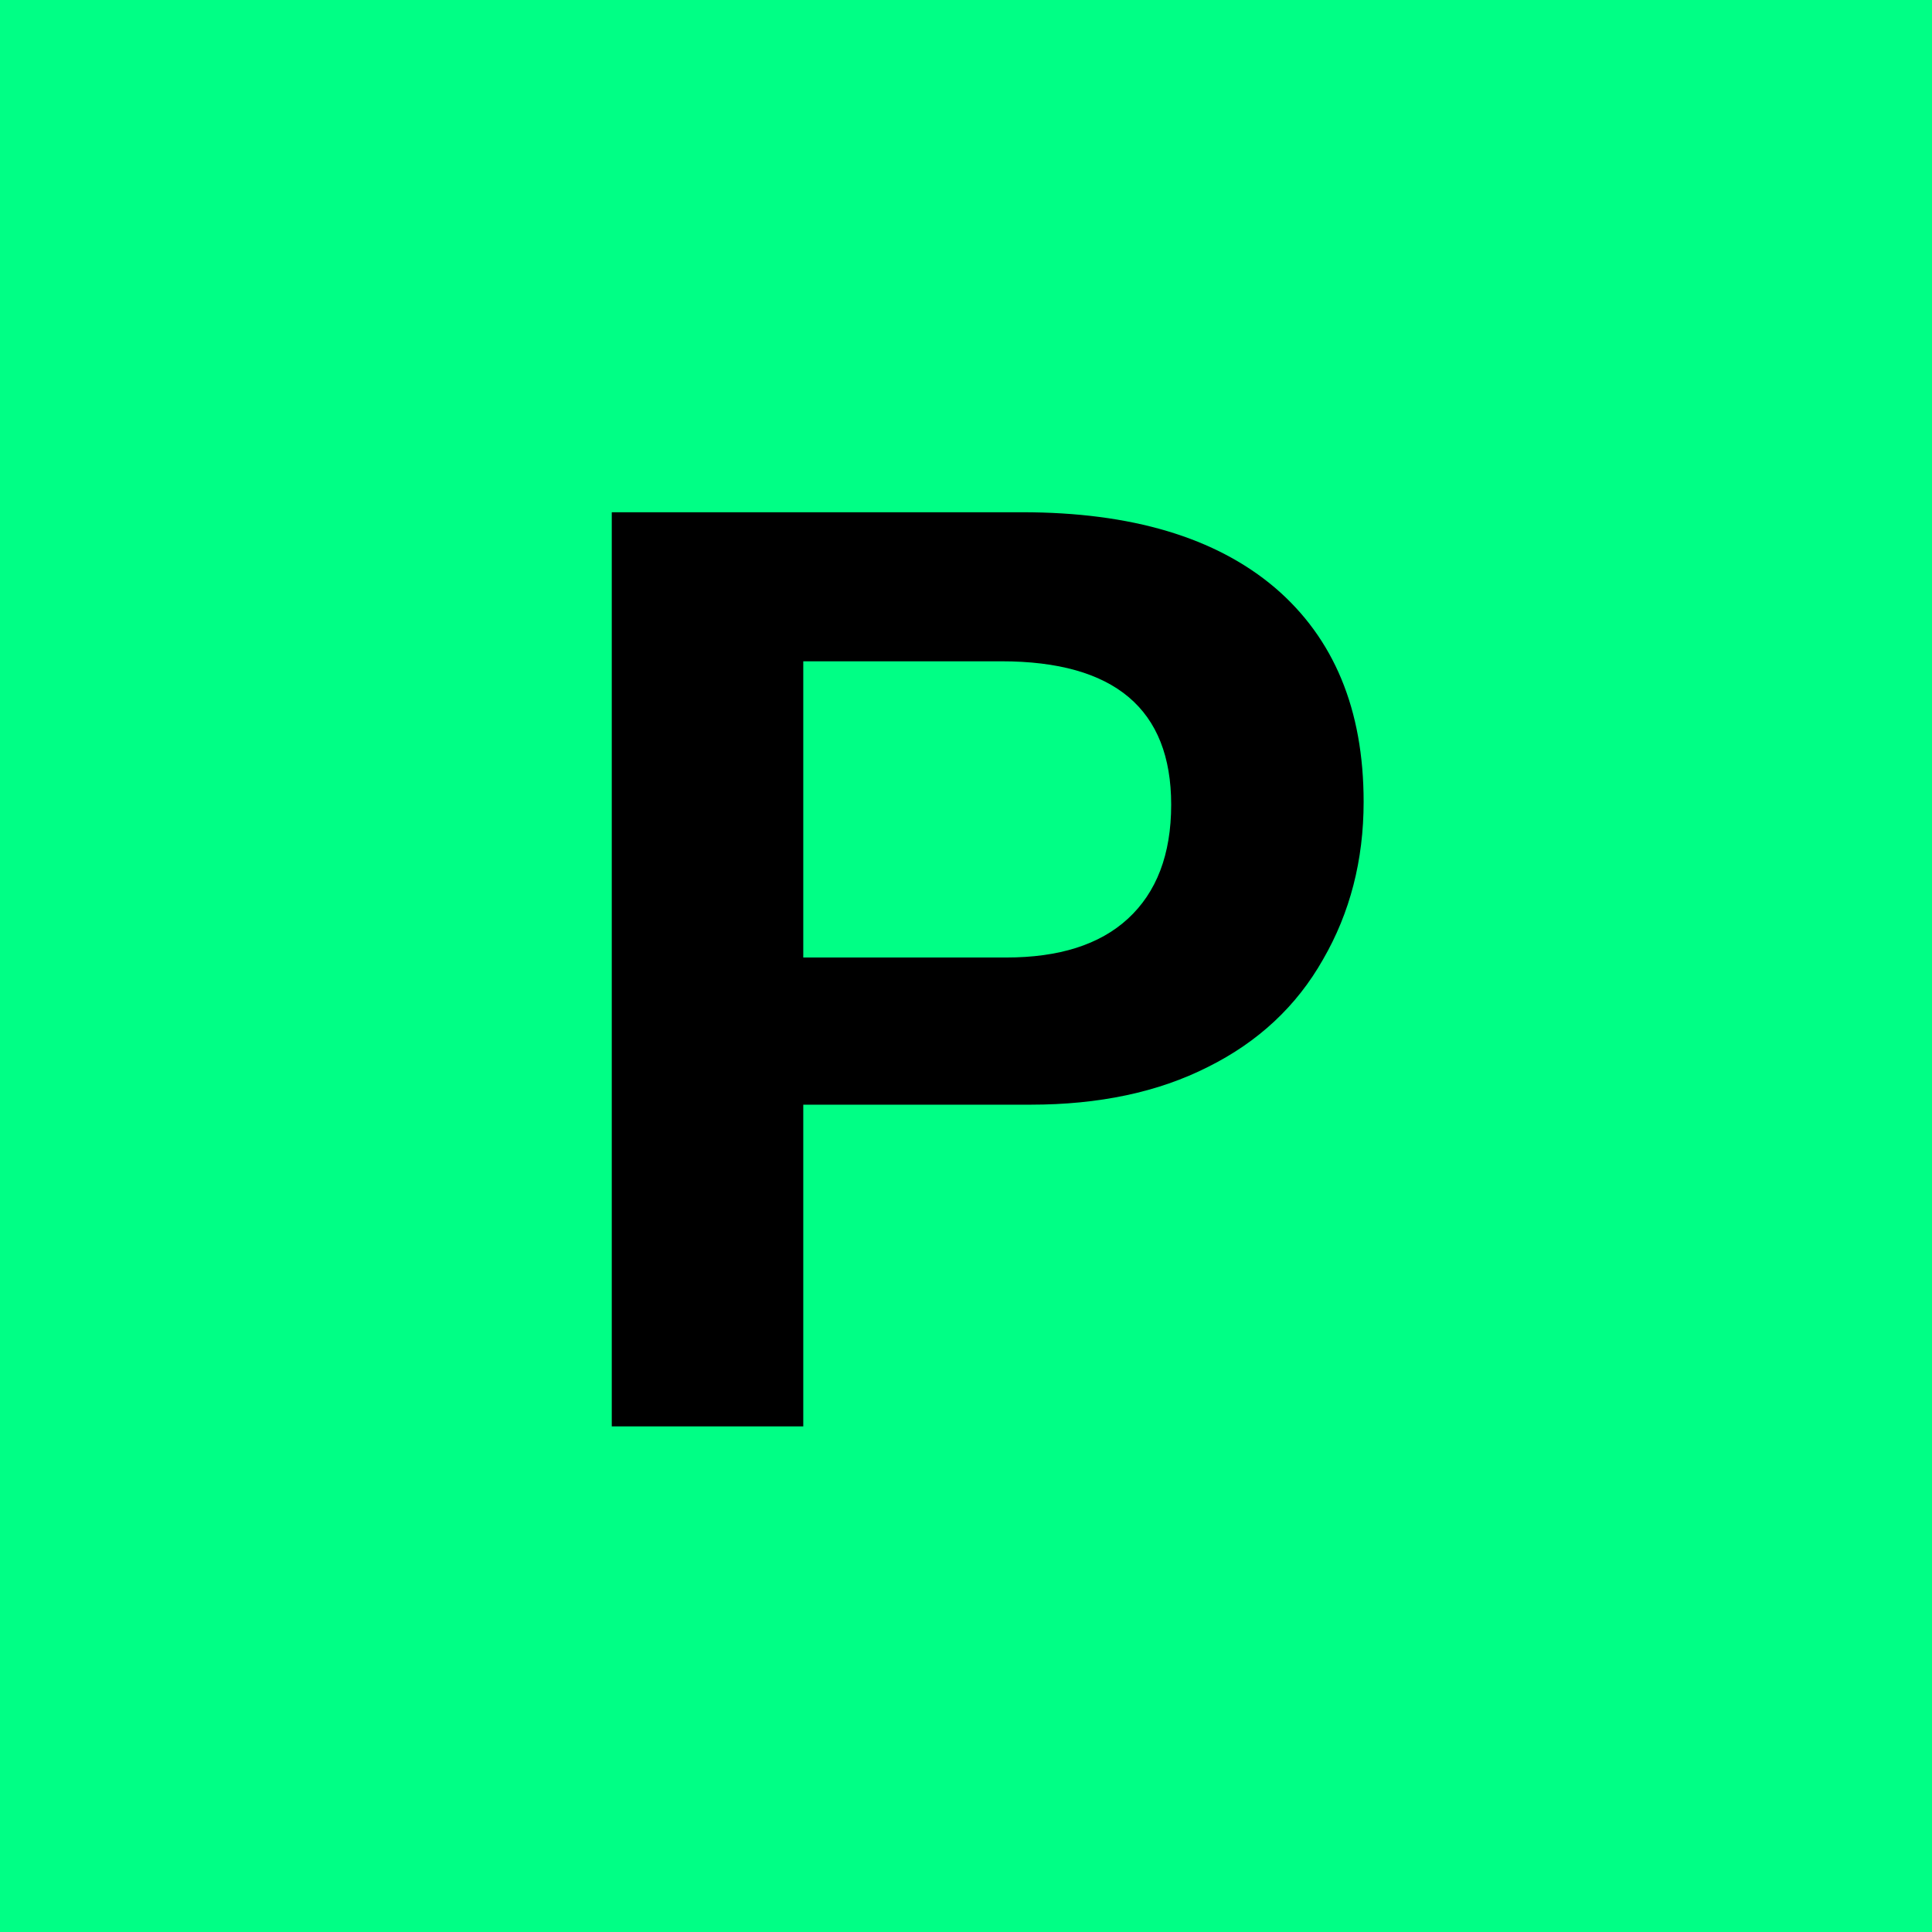
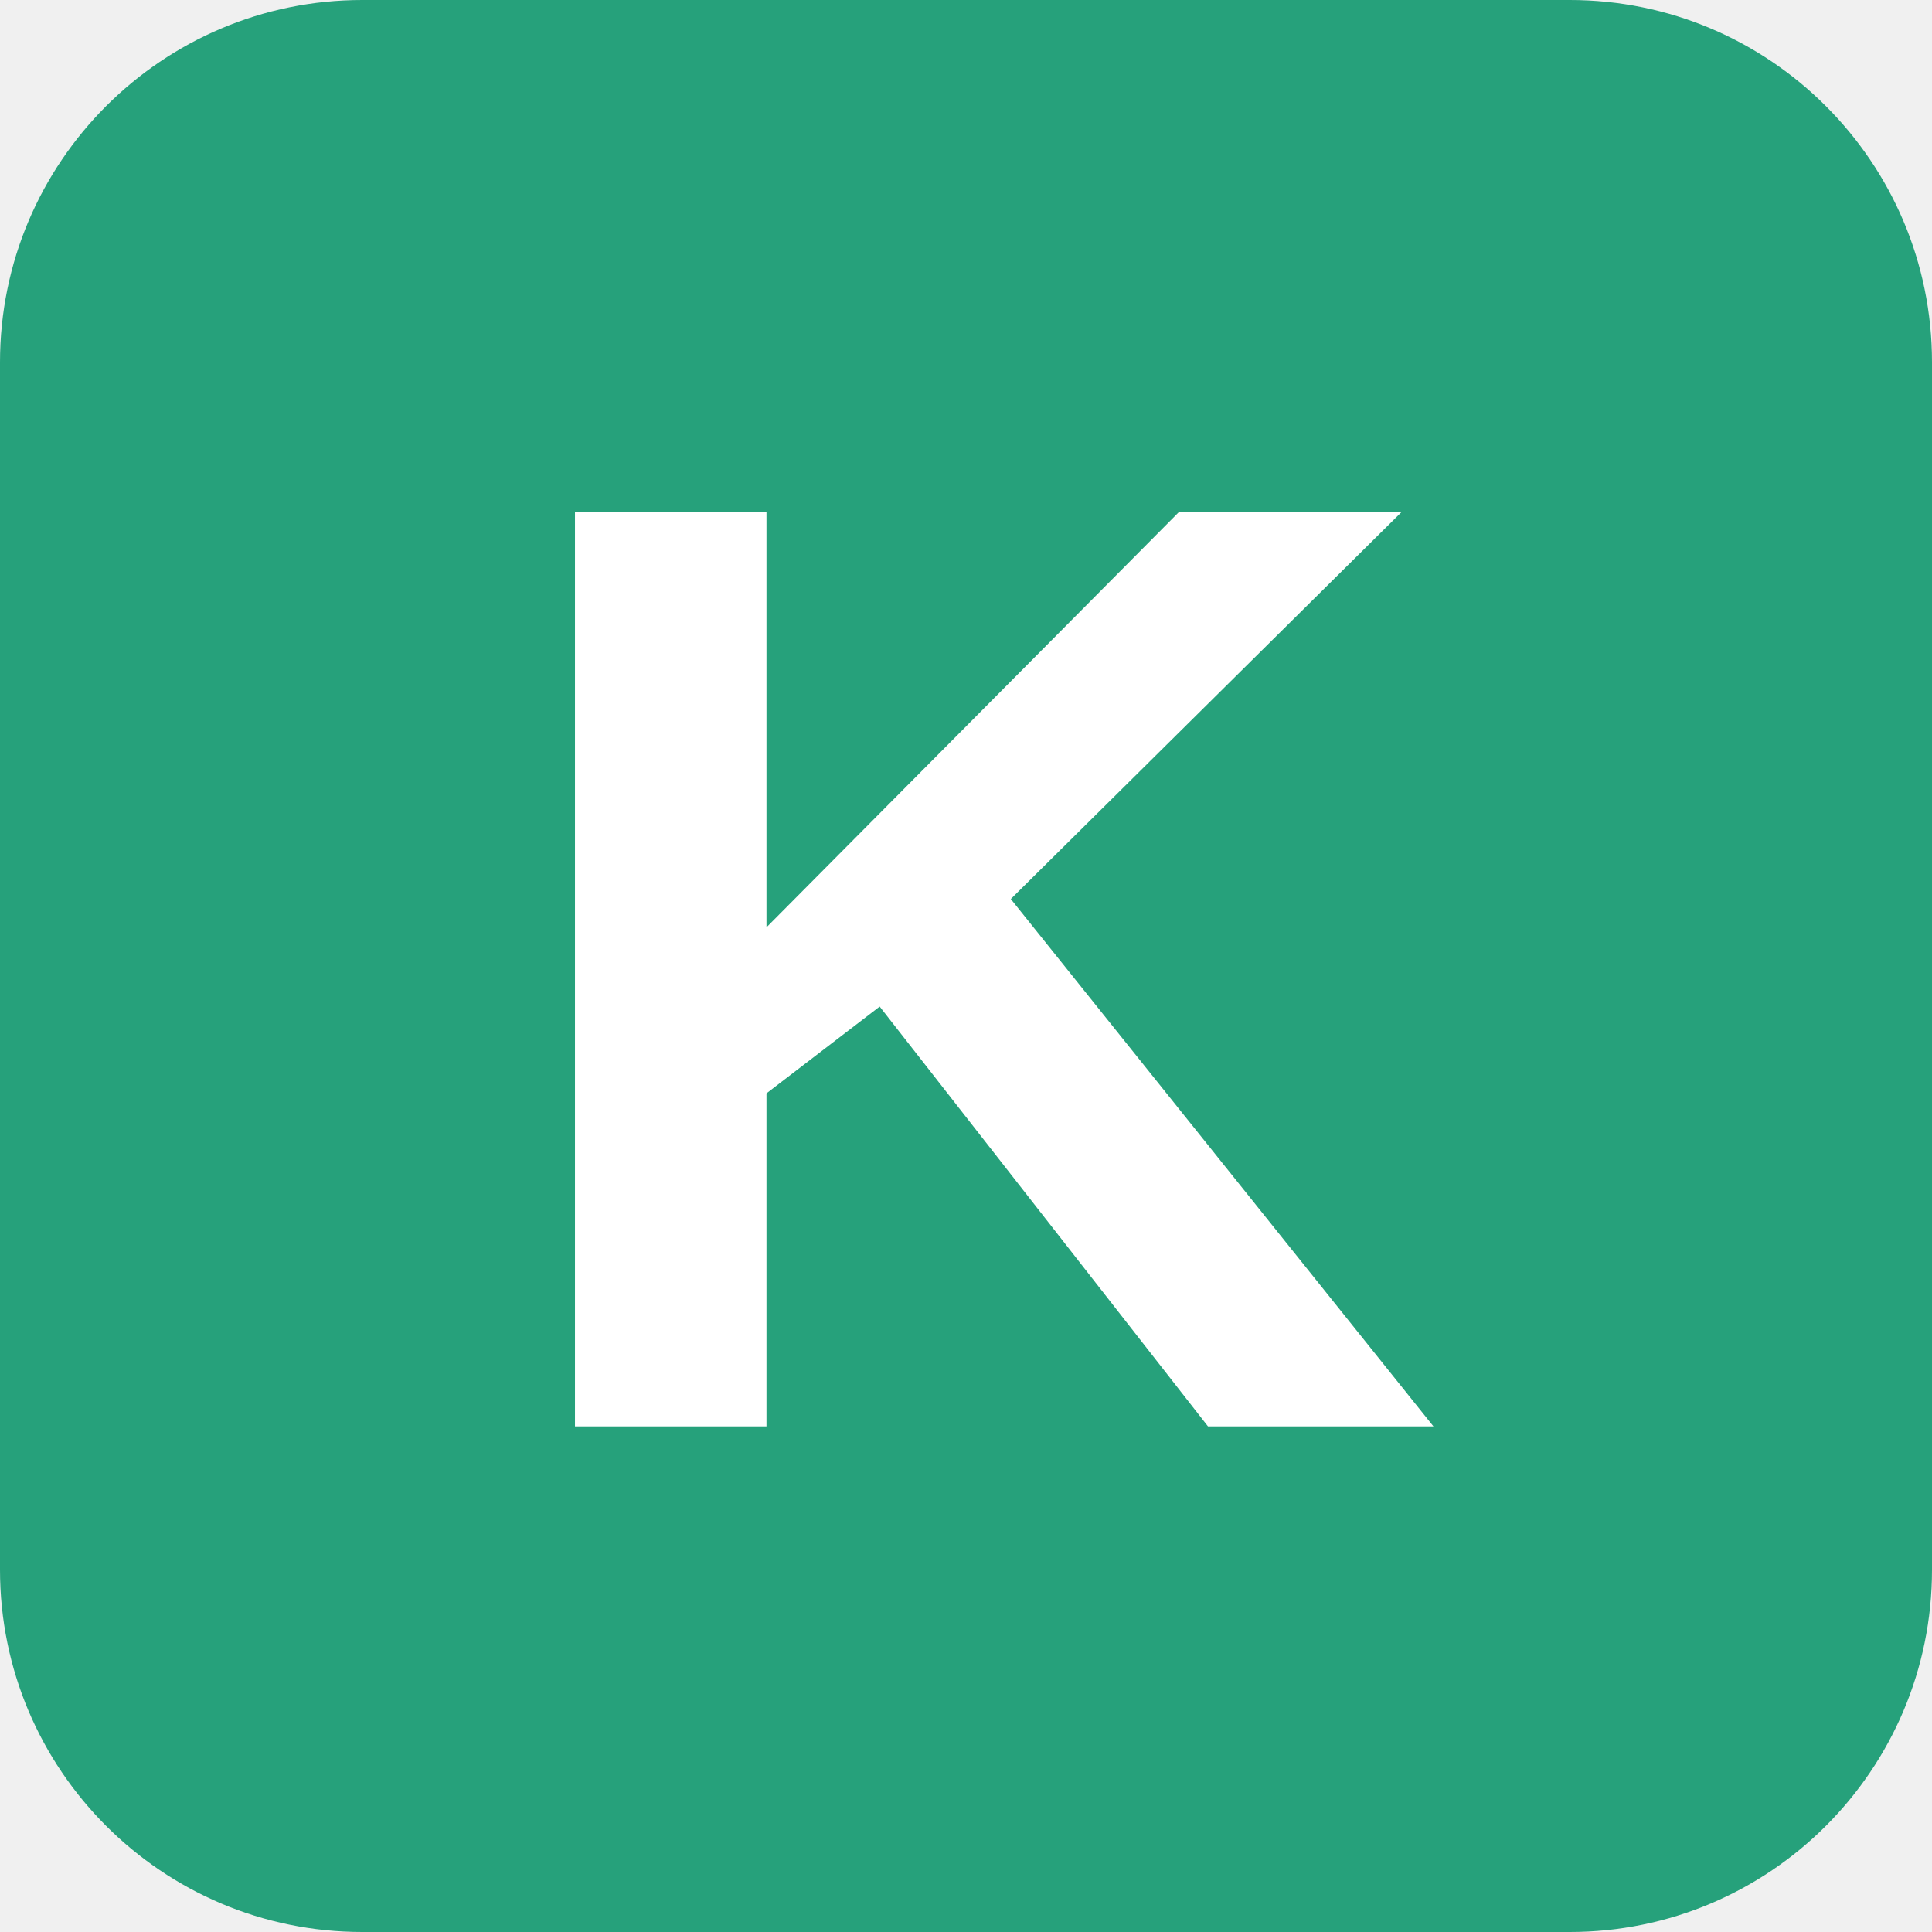
<svg xmlns="http://www.w3.org/2000/svg" viewBox="0 0 32 32" width="32" height="32">
-   <rect width="32" height="32" fill="#00FF85" />
-   <text x="50%" y="50%" dominant-baseline="central" text-anchor="middle" font-family="Arial Black, Arial, sans-serif" font-weight="900" font-size="22" fill="#000000" letter-spacing="-1">P</text>
+   <rect width="32" height="32" rx="6" fill="#26A17B" />
+   <text x="50%" y="50%" dominant-baseline="central" text-anchor="middle" font-family="Arial Black, Arial, sans-serif" font-weight="900" font-size="22" fill="#FFFFFF" letter-spacing="-1">K</text>
</svg>
